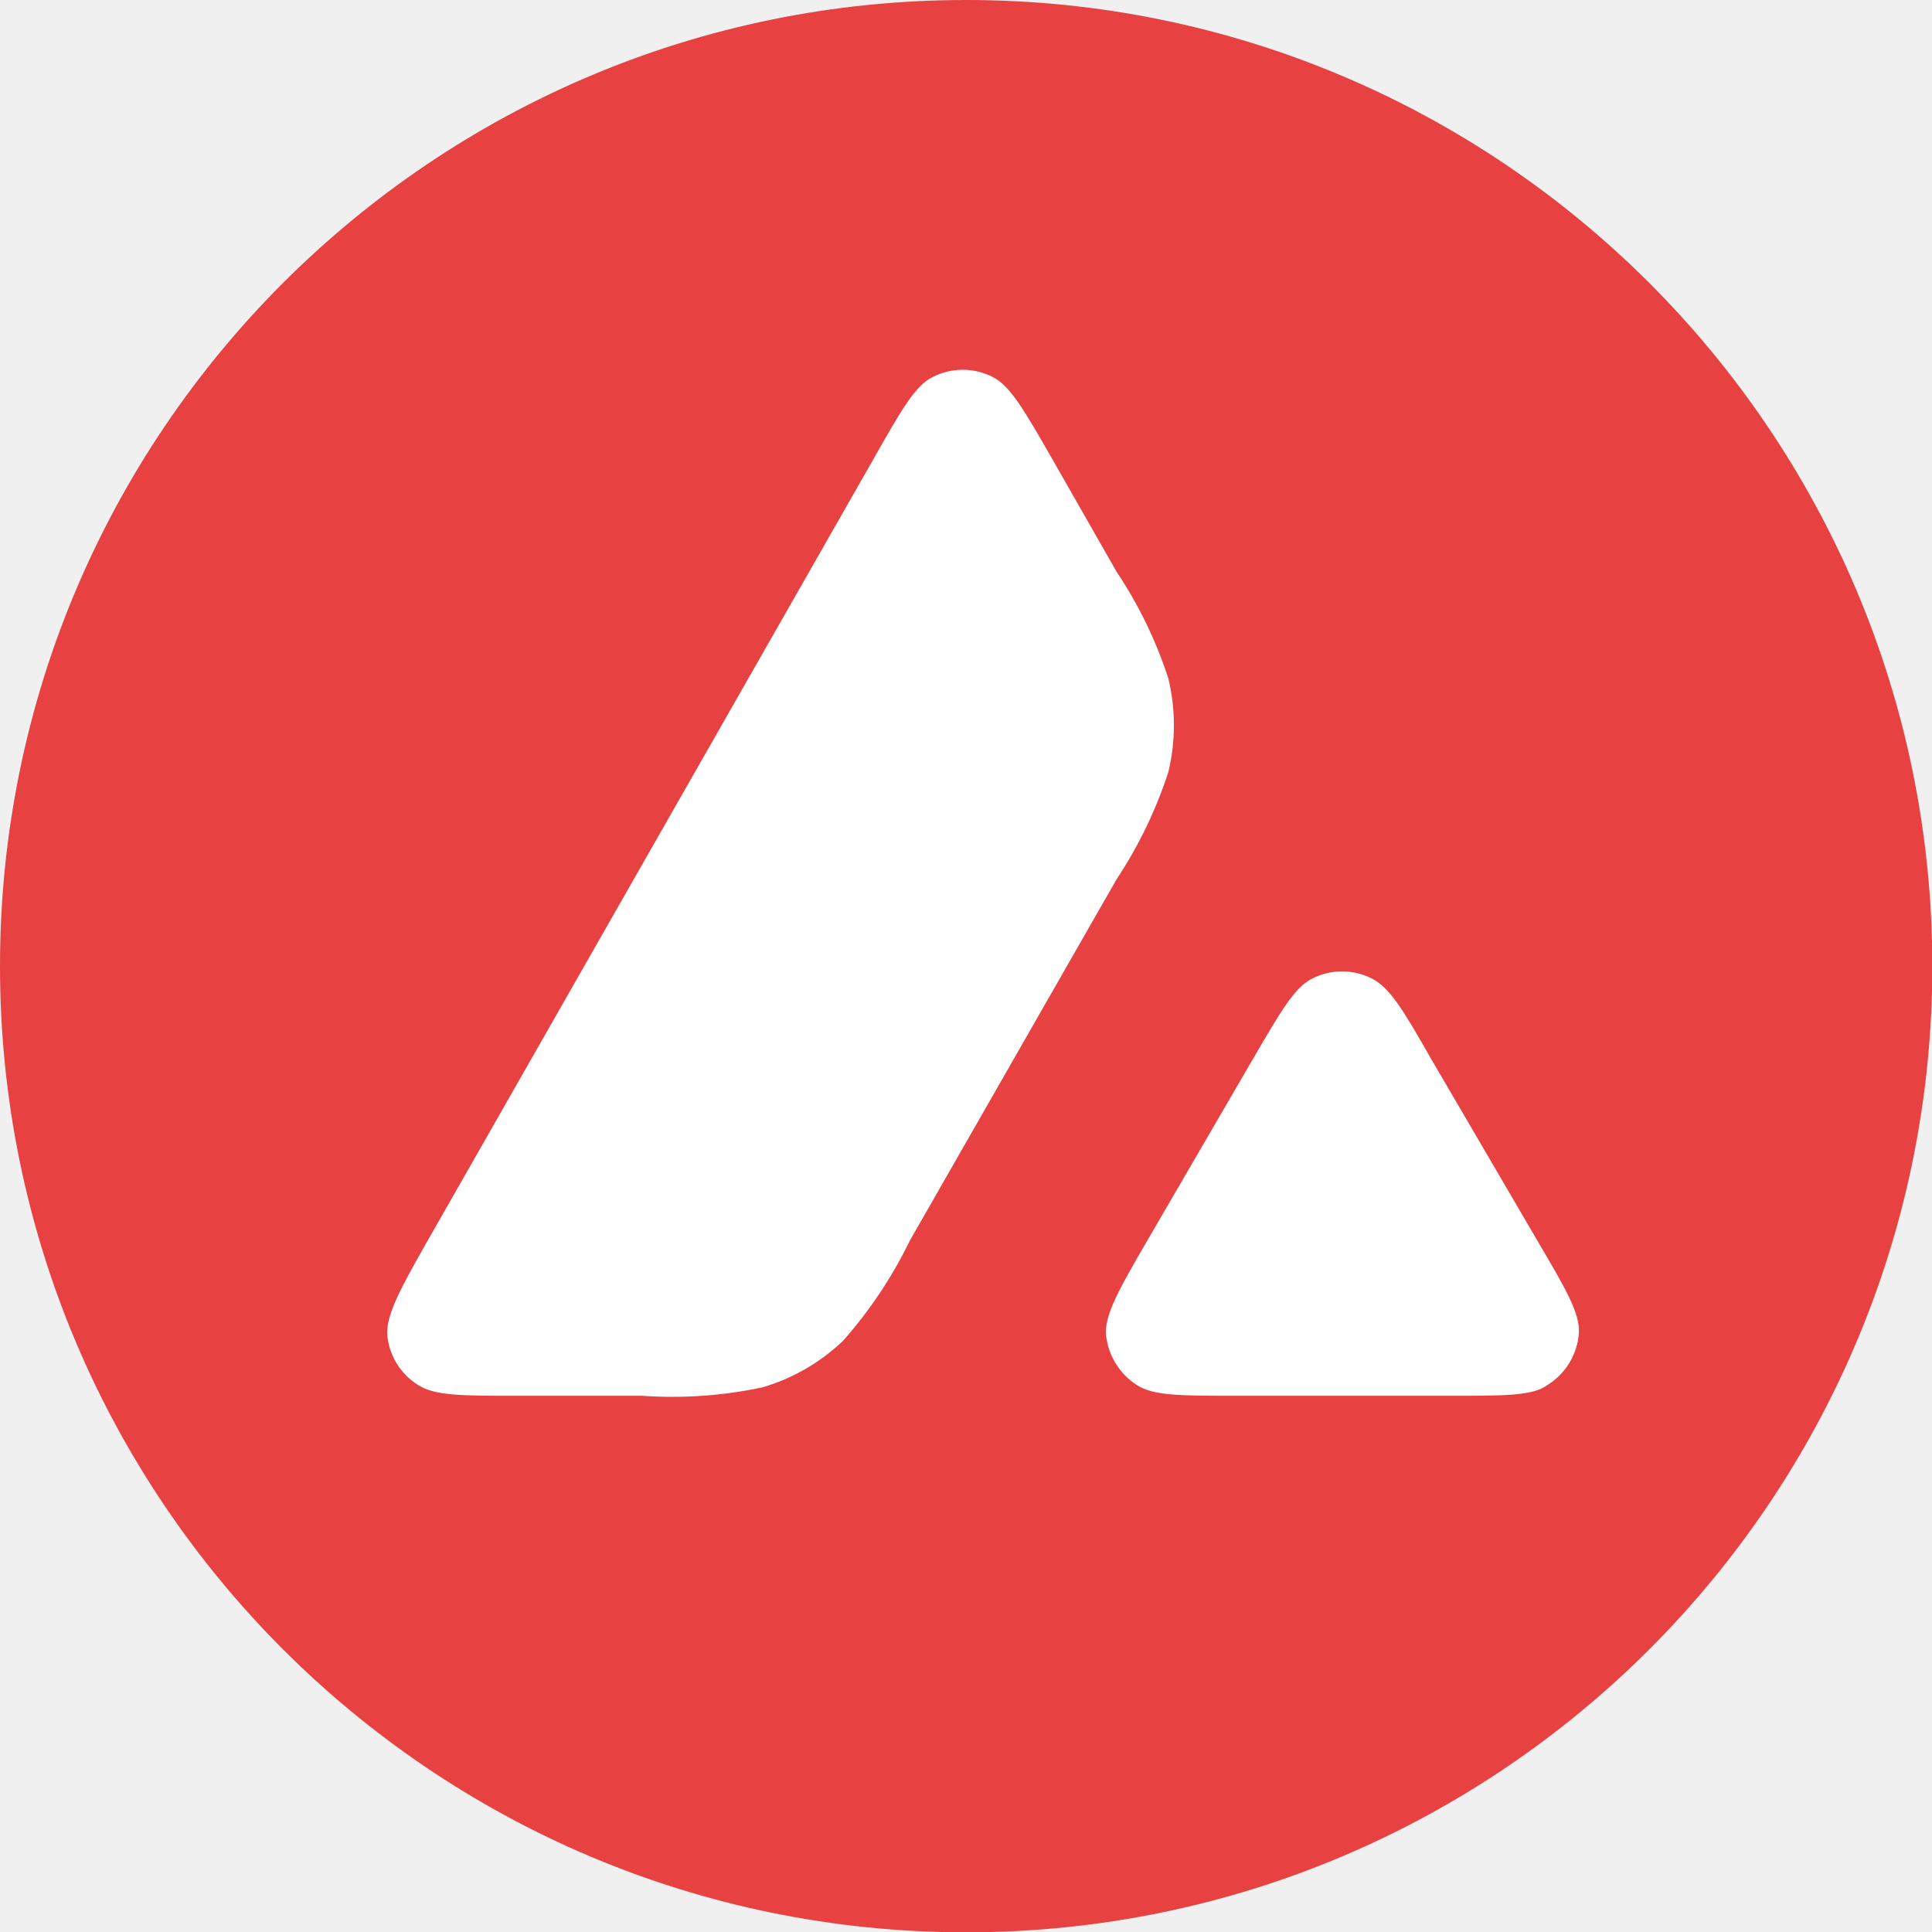
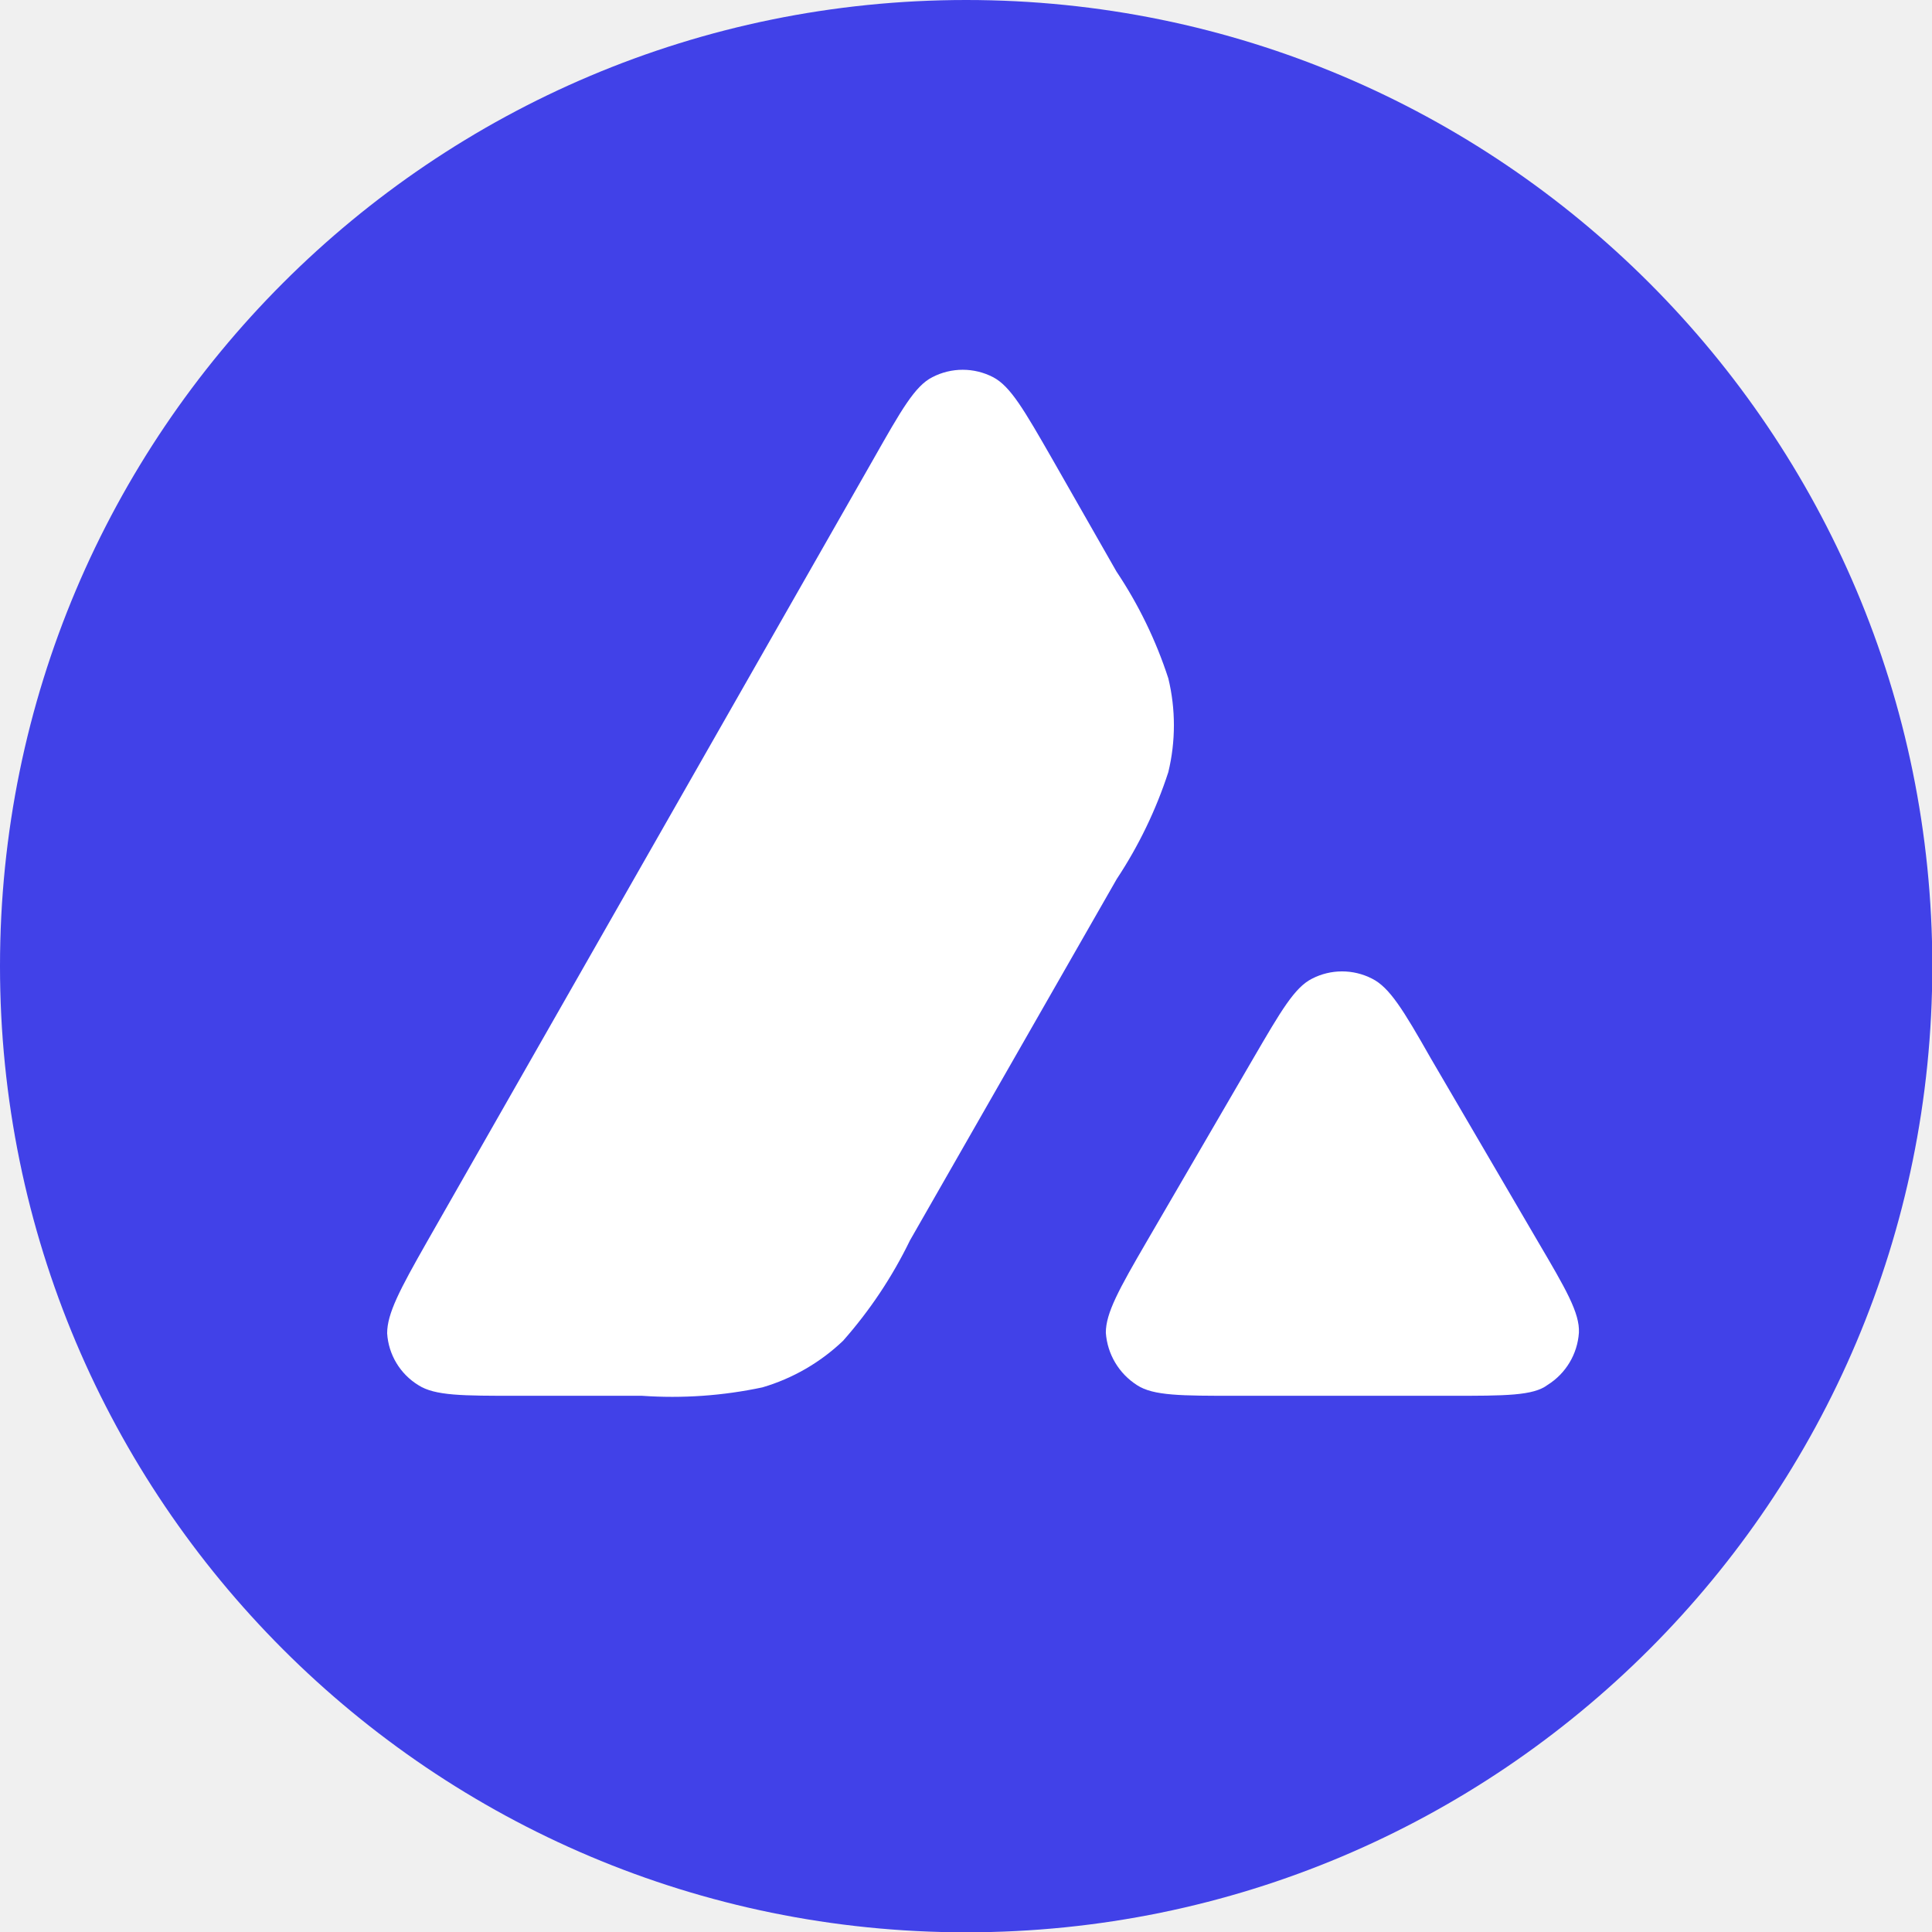
<svg xmlns="http://www.w3.org/2000/svg" id="Layer_1" data-name="Layer 1" viewBox="0 0 61.83 61.83">
  <defs>
    <style>
            .cls-1 {
-                 fill: #e84142;
+                 fill: #4141e8;
            }
            .cls-2 {
                fill: #fff;
            }
        </style>
  </defs>
  <circle class="cls-1" cx="30.92" cy="30.92" r="30.92" />
  <path class="cls-2" d="M20.63,48.44h-4c-1.75,0-2.63,0-3.16-.34a2.1,2.1,0,0,1-1-1.66c0-.63.4-1.39,1.27-2.92l14.3-25.07c.88-1.55,1.32-2.33,1.88-2.61a2.11,2.11,0,0,1,1.94,0c.56.29,1,1.06,1.89,2.61l2.06,3.61a13.85,13.85,0,0,1,1.66,3.42,6.39,6.39,0,0,1,0,3,14.1,14.1,0,0,1-1.65,3.42h0L29.2,43.47a14.22,14.22,0,0,1-2.14,3.21,6.32,6.32,0,0,1-2.58,1.49A13.86,13.86,0,0,1,20.63,48.44Z" transform="translate(-0.08 -3.77)" />
  <path class="cls-2" d="M46.48,48.44H39.65c-1.77,0-2.66,0-3.18-.34a2.17,2.17,0,0,1-1-1.68c0-.63.42-1.39,1.31-2.92l3.41-5.86c.88-1.51,1.32-2.27,1.88-2.55a2.1,2.1,0,0,1,1.92,0c.56.28,1,1,1.88,2.55l3.42,5.85c.9,1.53,1.35,2.3,1.32,2.93a2.14,2.14,0,0,1-1,1.67C49.15,48.44,48.26,48.44,46.48,48.44Z" transform="translate(-0.08 -3.77)" />
</svg>
